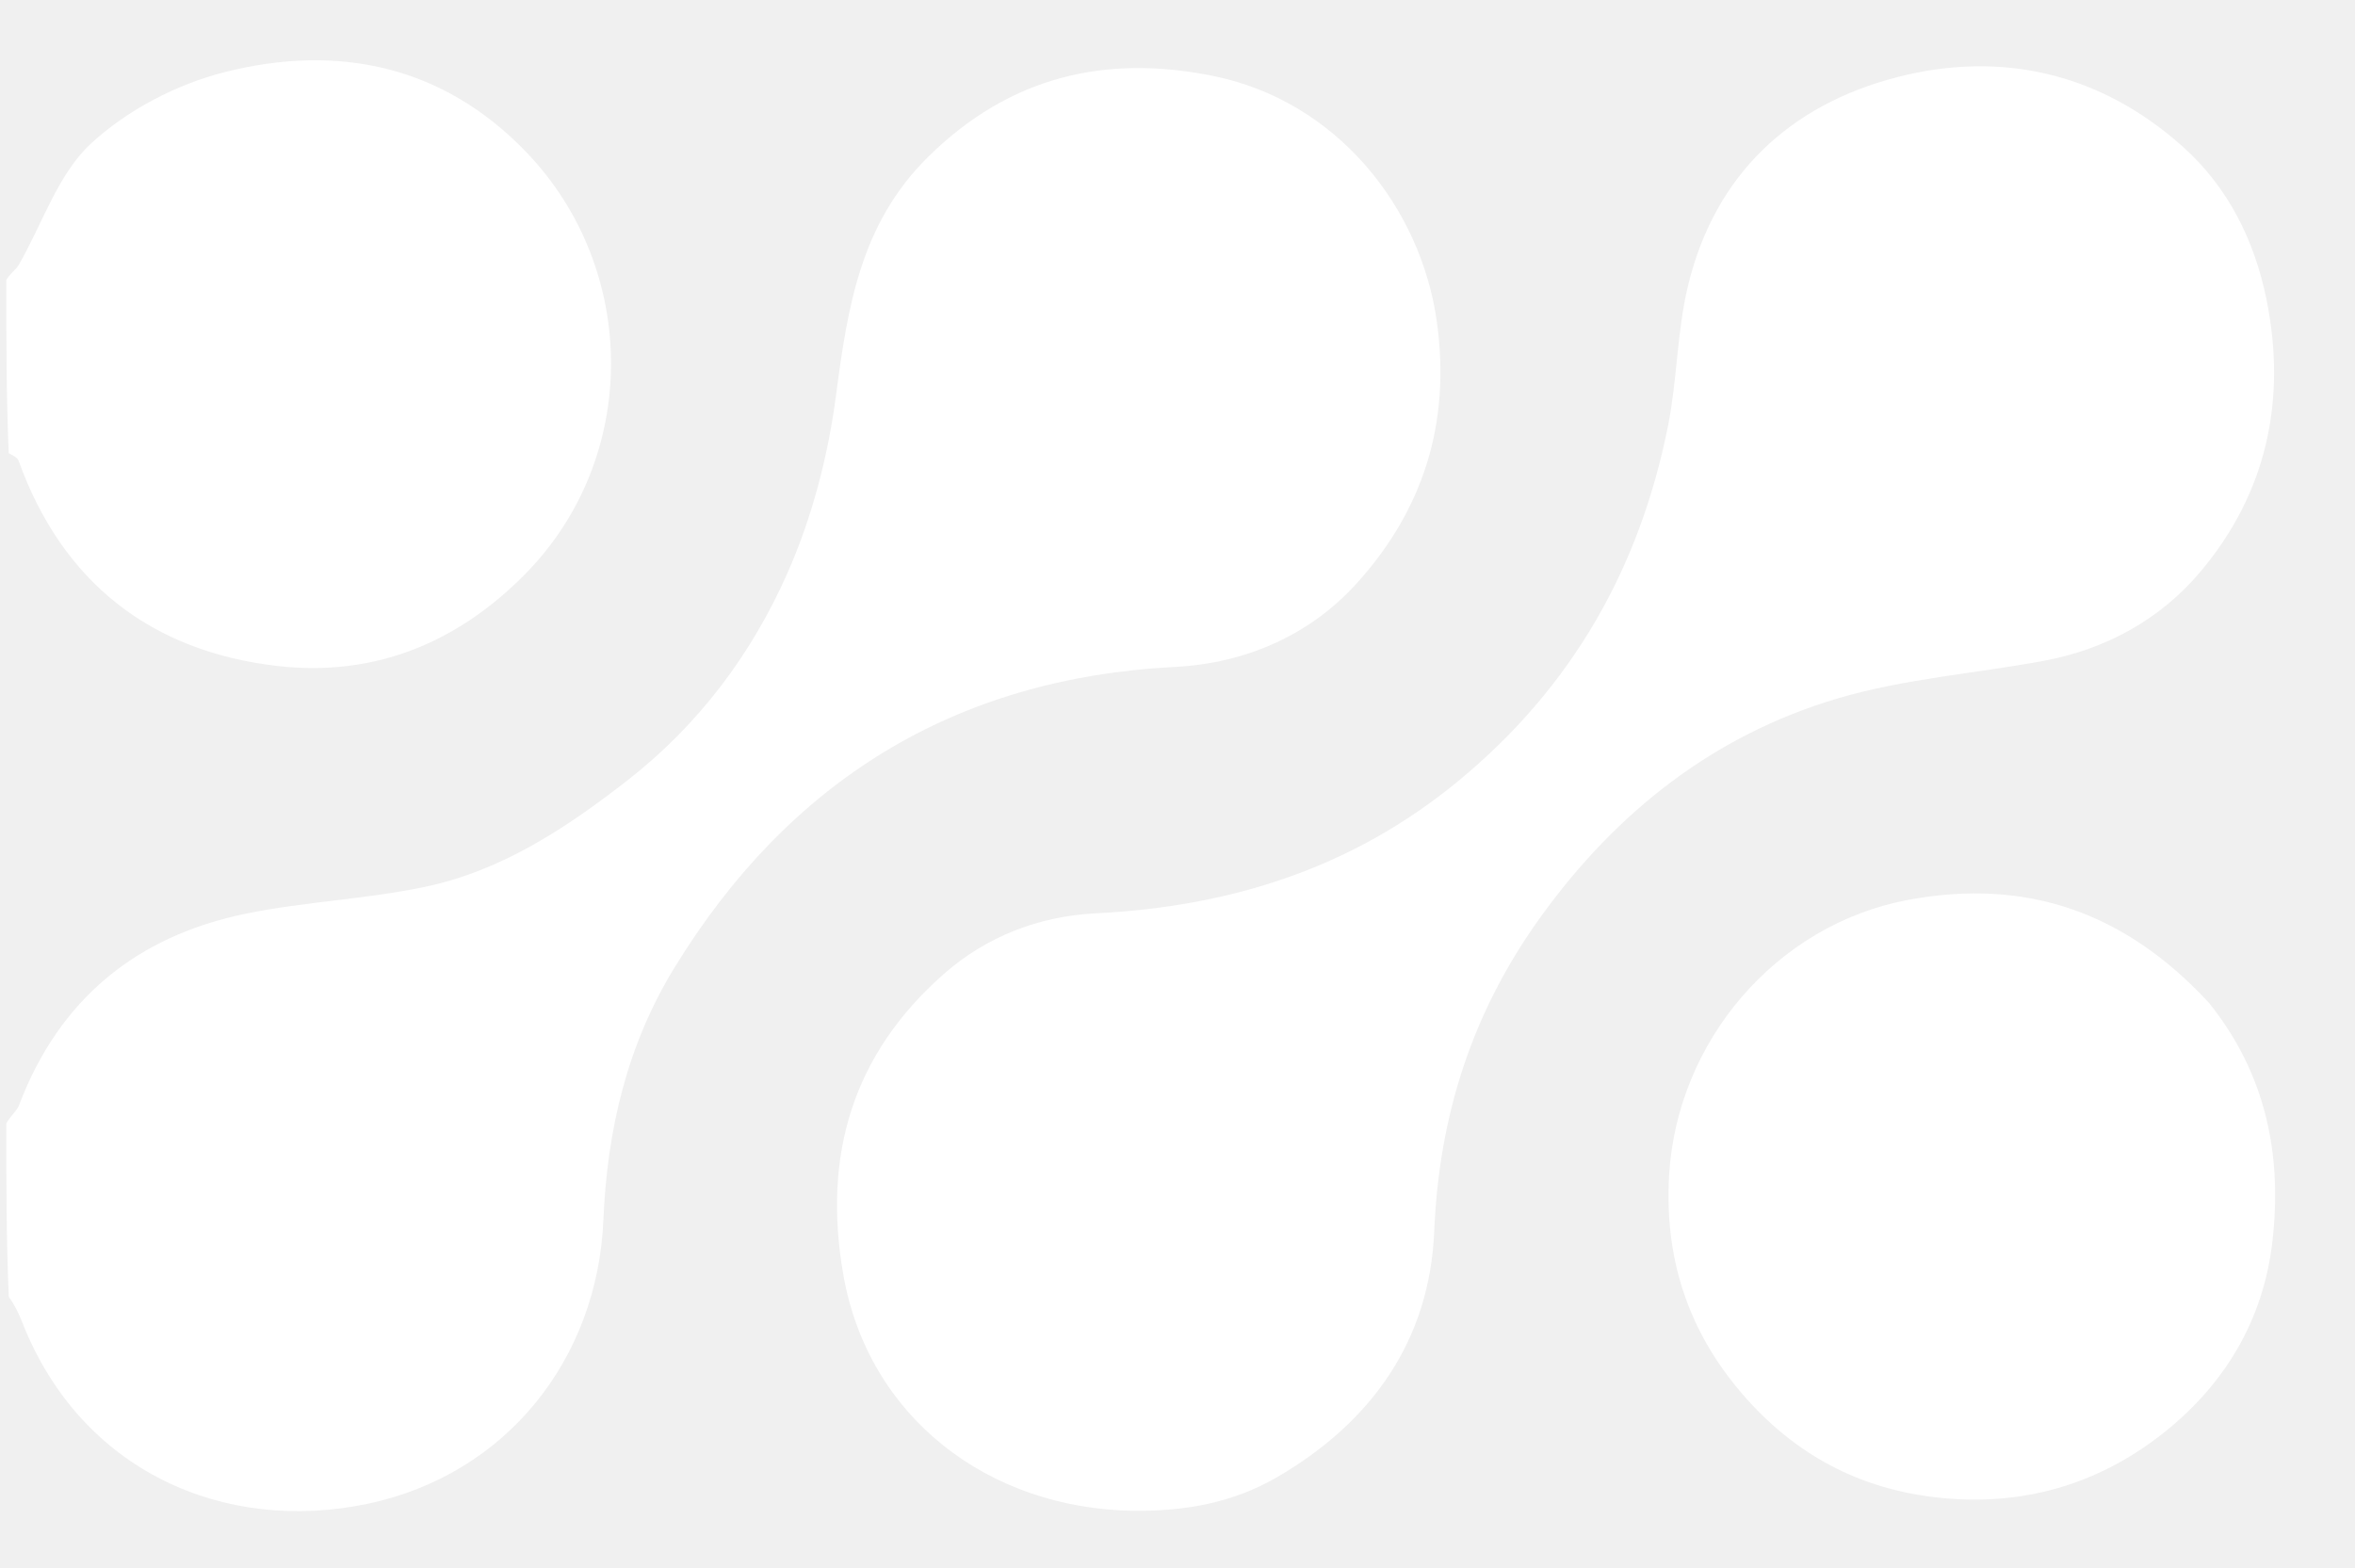
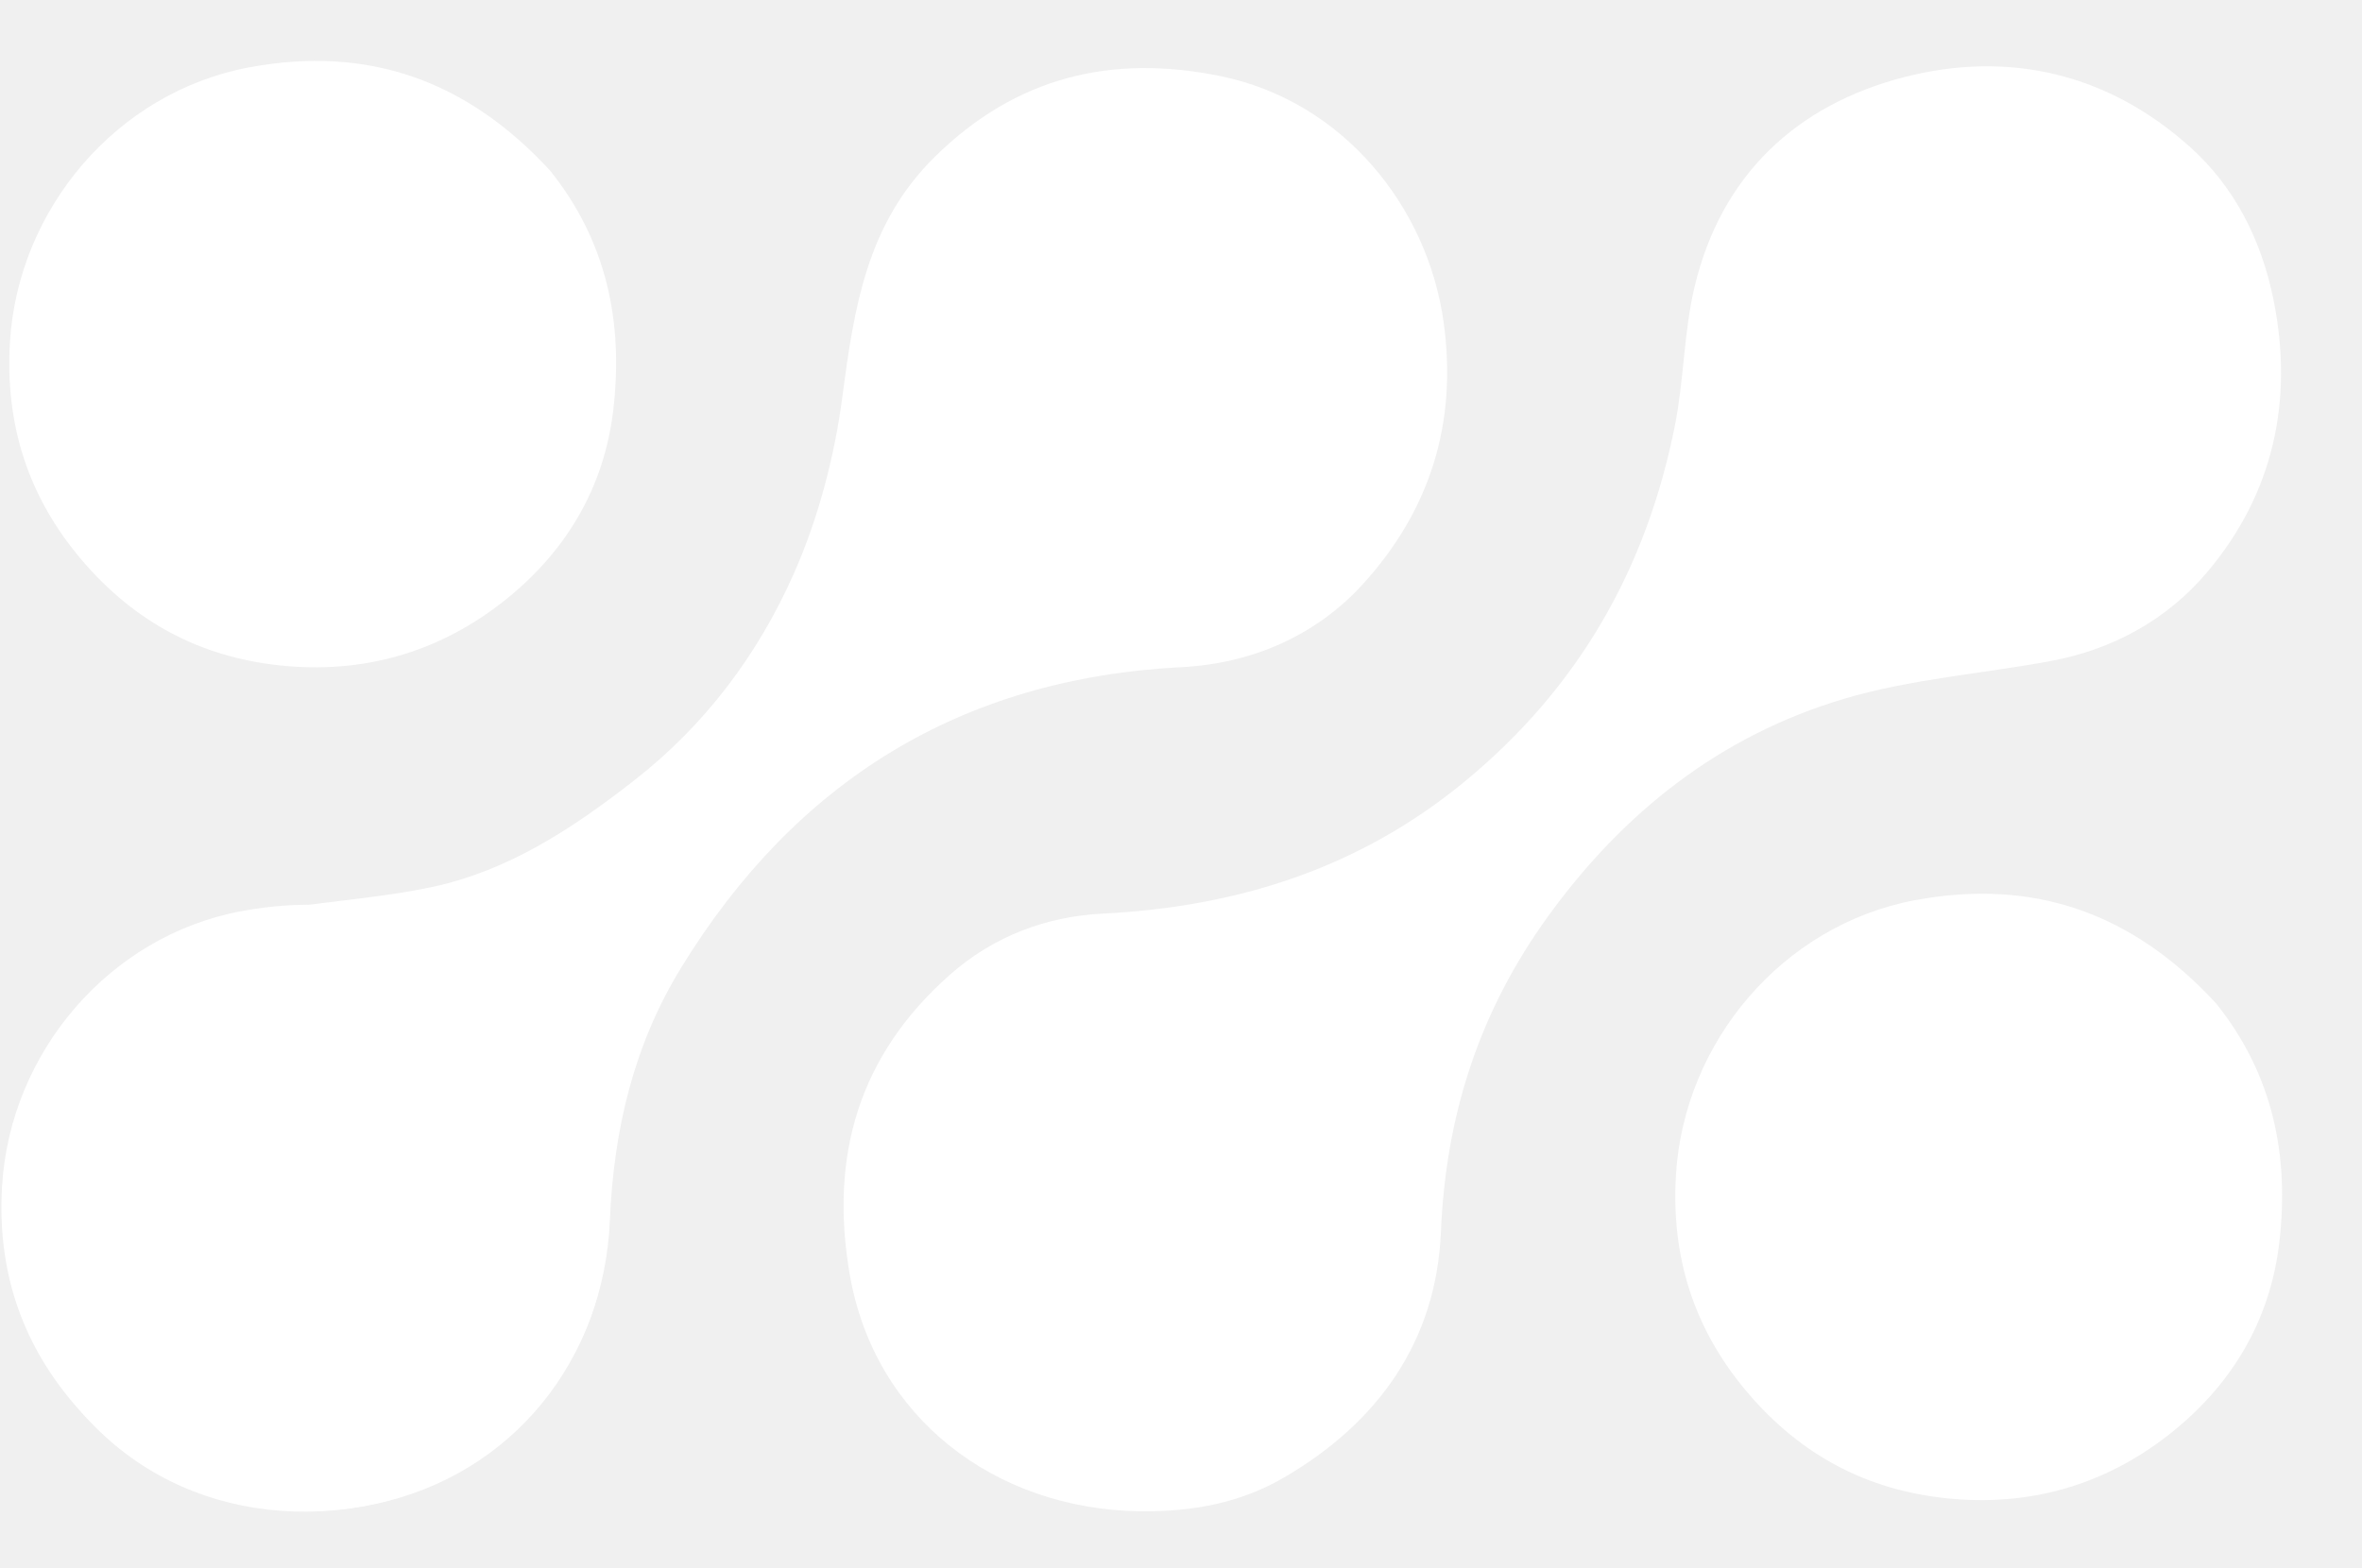
- <svg xmlns="http://www.w3.org/2000/svg" version="1.1" id="Layer_1" x="0px" y="0px" width="100%" viewBox="0 0 374 249" xml:space="preserve">
+ <svg xmlns="http://www.w3.org/2000/svg" version="1.1" id="Layer_1" x="0px" y="0px" width="100%" viewBox="-1 0 375 249" xml:space="preserve">
  <path fill="#FFFFFF" opacity="1" stroke="none" d=" M1,178.469  C1.688,177.197 2.669,176.506 3.021,175.576  C9.404,158.698 21.712,148.674 39.13,145.122  C48.489,143.213 58.165,142.848 67.507,140.877  C79.712,138.303 89.916,131.556 99.675,123.94  C110.991,115.109 119.355,103.903 125.029,91.096  C128.937,82.274 131.485,72.52 132.75,62.933  C134.601,48.9 136.596,35.568 147.4,24.916  C160.322,12.175 175.495,8.582 192.678,12.069  C212.278,16.047 225.672,32.884 228.199,51.187  C230.437,67.398 225.898,81.181 215.388,92.75  C207.985,100.897 197.813,105.371 186.583,105.945  C151.527,107.737 125.246,124.106 107.102,153.733  C99.641,165.915 96.431,179.37 95.825,193.803  C94.902,215.755 80.543,234.241 58.311,238.897  C35.745,243.623 12.881,233.834 3.538,210.072  C2.999,208.702 2.38,207.362 1.399,206.004  C1,196.979 1,187.958 1,178.469 z" />
-   <path fill="#FFFFFF" opacity="1" stroke="none" d=" M1,44.469  C1.672,43.363 2.542,42.839 2.985,42.07  C6.726,35.57 9.171,27.714 14.406,22.845  C20.138,17.515 28.035,13.392 35.676,11.459  C53.603,6.923 70.355,10.355 83.634,24.221  C101.381,42.753 101.723,72.645 83.352,91.247  C72.429,102.307 59.212,107.524 44.122,105.801  C24.064,103.512 9.939,92.589 2.956,73.198  C2.784,72.721 2.181,72.4 1.389,72.003  C1,62.979 1,53.958 1,44.469 z" />
  <path fill="#FFFFFF" opacity="1" stroke="none" d=" M180.028,240  C156.853,239.655 137.847,225.076 133.918,202.433  C130.641,183.542 135.388,167.548 149.795,154.804  C156.618,148.769 164.986,145.54 174.011,145.088  C195.452,144.012 214.779,137.937 231.626,124.038  C249.667,109.155 260.415,90.234 264.913,67.586  C266.363,60.285 266.328,52.663 268.06,45.448  C272.305,27.765 284.24,16.649 301.301,12.253  C317.908,7.974 333.657,11.643 346.699,23.341  C353.838,29.745 358.05,38.203 359.945,47.581  C363.181,63.592 359.955,78.381 349.409,90.872  C343.049,98.404 334.438,103.144 324.564,104.975  C313.613,107.005 302.322,107.822 291.721,110.983  C272.163,116.814 256.775,128.919 244.763,145.531  C233.892,160.564 228.547,177.018 227.766,195.633  C227.041,212.932 217.833,225.927 202.806,234.658  C195.899,238.67 188.382,240.077 180.028,240 z" />
  <path fill="#FFFFFF" opacity="1" stroke="none" d=" M350.814,159.317  C359.929,170.666 362.449,183.574 360.883,197.215  C359.437,209.809 353.209,220.151 343.175,227.952  C332.853,235.975 320.967,239.272 308.036,237.928  C295.393,236.614 284.947,231.105 276.512,221.219  C267.867,211.088 264.315,199.531 265.077,186.636  C266.331,165.428 282.057,146.867 303.043,142.951  C322.002,139.412 337.651,145.051 350.814,159.317 z" />
+   <path fill="#FFFFFF" opacity="1" stroke="none" d="M86.314,27.067 C95.429,38.416 97.949,51.324 96.383,64.965 C94.937,77.559 88.709,87.901 78.675,95.702 C68.353,103.725 56.467,107.022 43.536,105.678 C30.893,104.364 20.447,98.855 12.012,88.969 C3.367,78.838 -0.185,67.281 0.577,54.386 C1.831,33.178 17.557,14.617 38.543,10.701 C57.502,7.162 73.151,12.801 86.314,27.067 z" />
+   <path fill="#FFFFFF" opacity="1" stroke="none" d="M85.064,161.067 C94.179,172.416 96.699,185.324 95.133,198.965 C93.687,211.559 87.459,221.901 77.425,229.702 C67.103,237.725 55.217,241.022 42.286,239.678 C29.643,238.364 19.197,232.855 10.762,222.969 C2.117,212.838 -1.435,201.281 -0.673,188.386 C0.581,167.178 16.307,148.617 37.293,144.701 C56.252,141.162 71.901,146.801 85.064,161.067 z" />
</svg>
